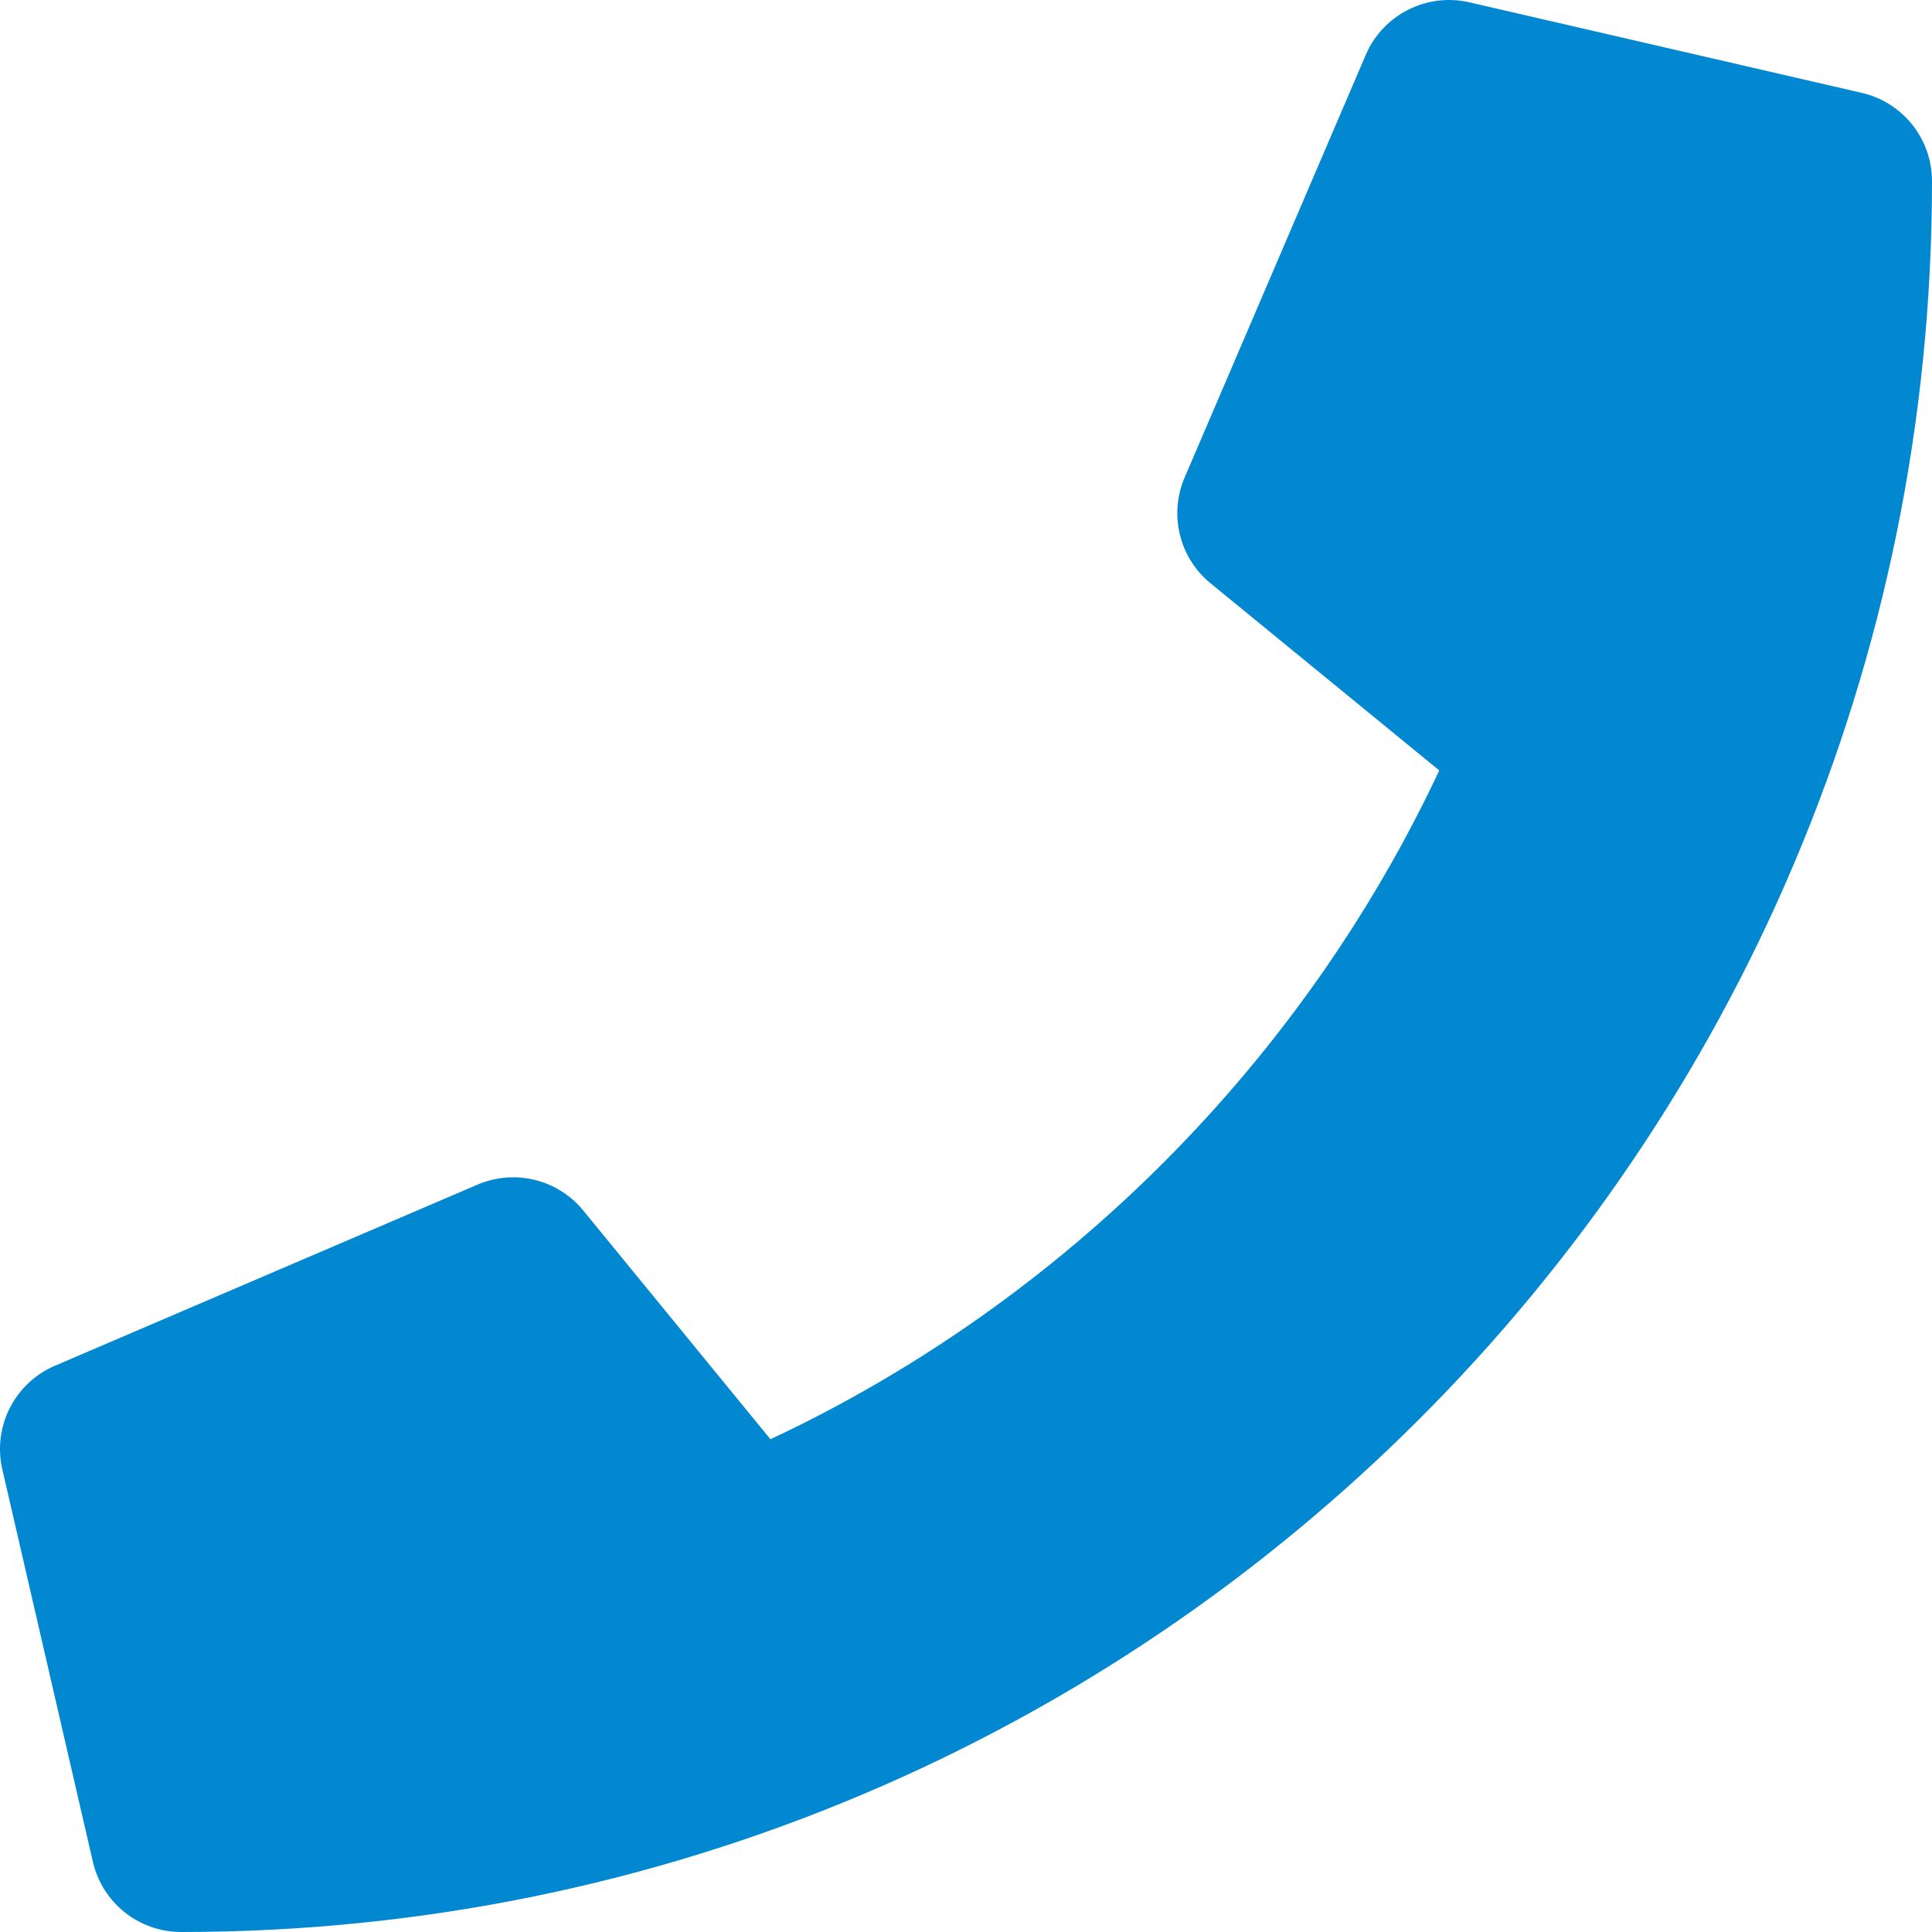
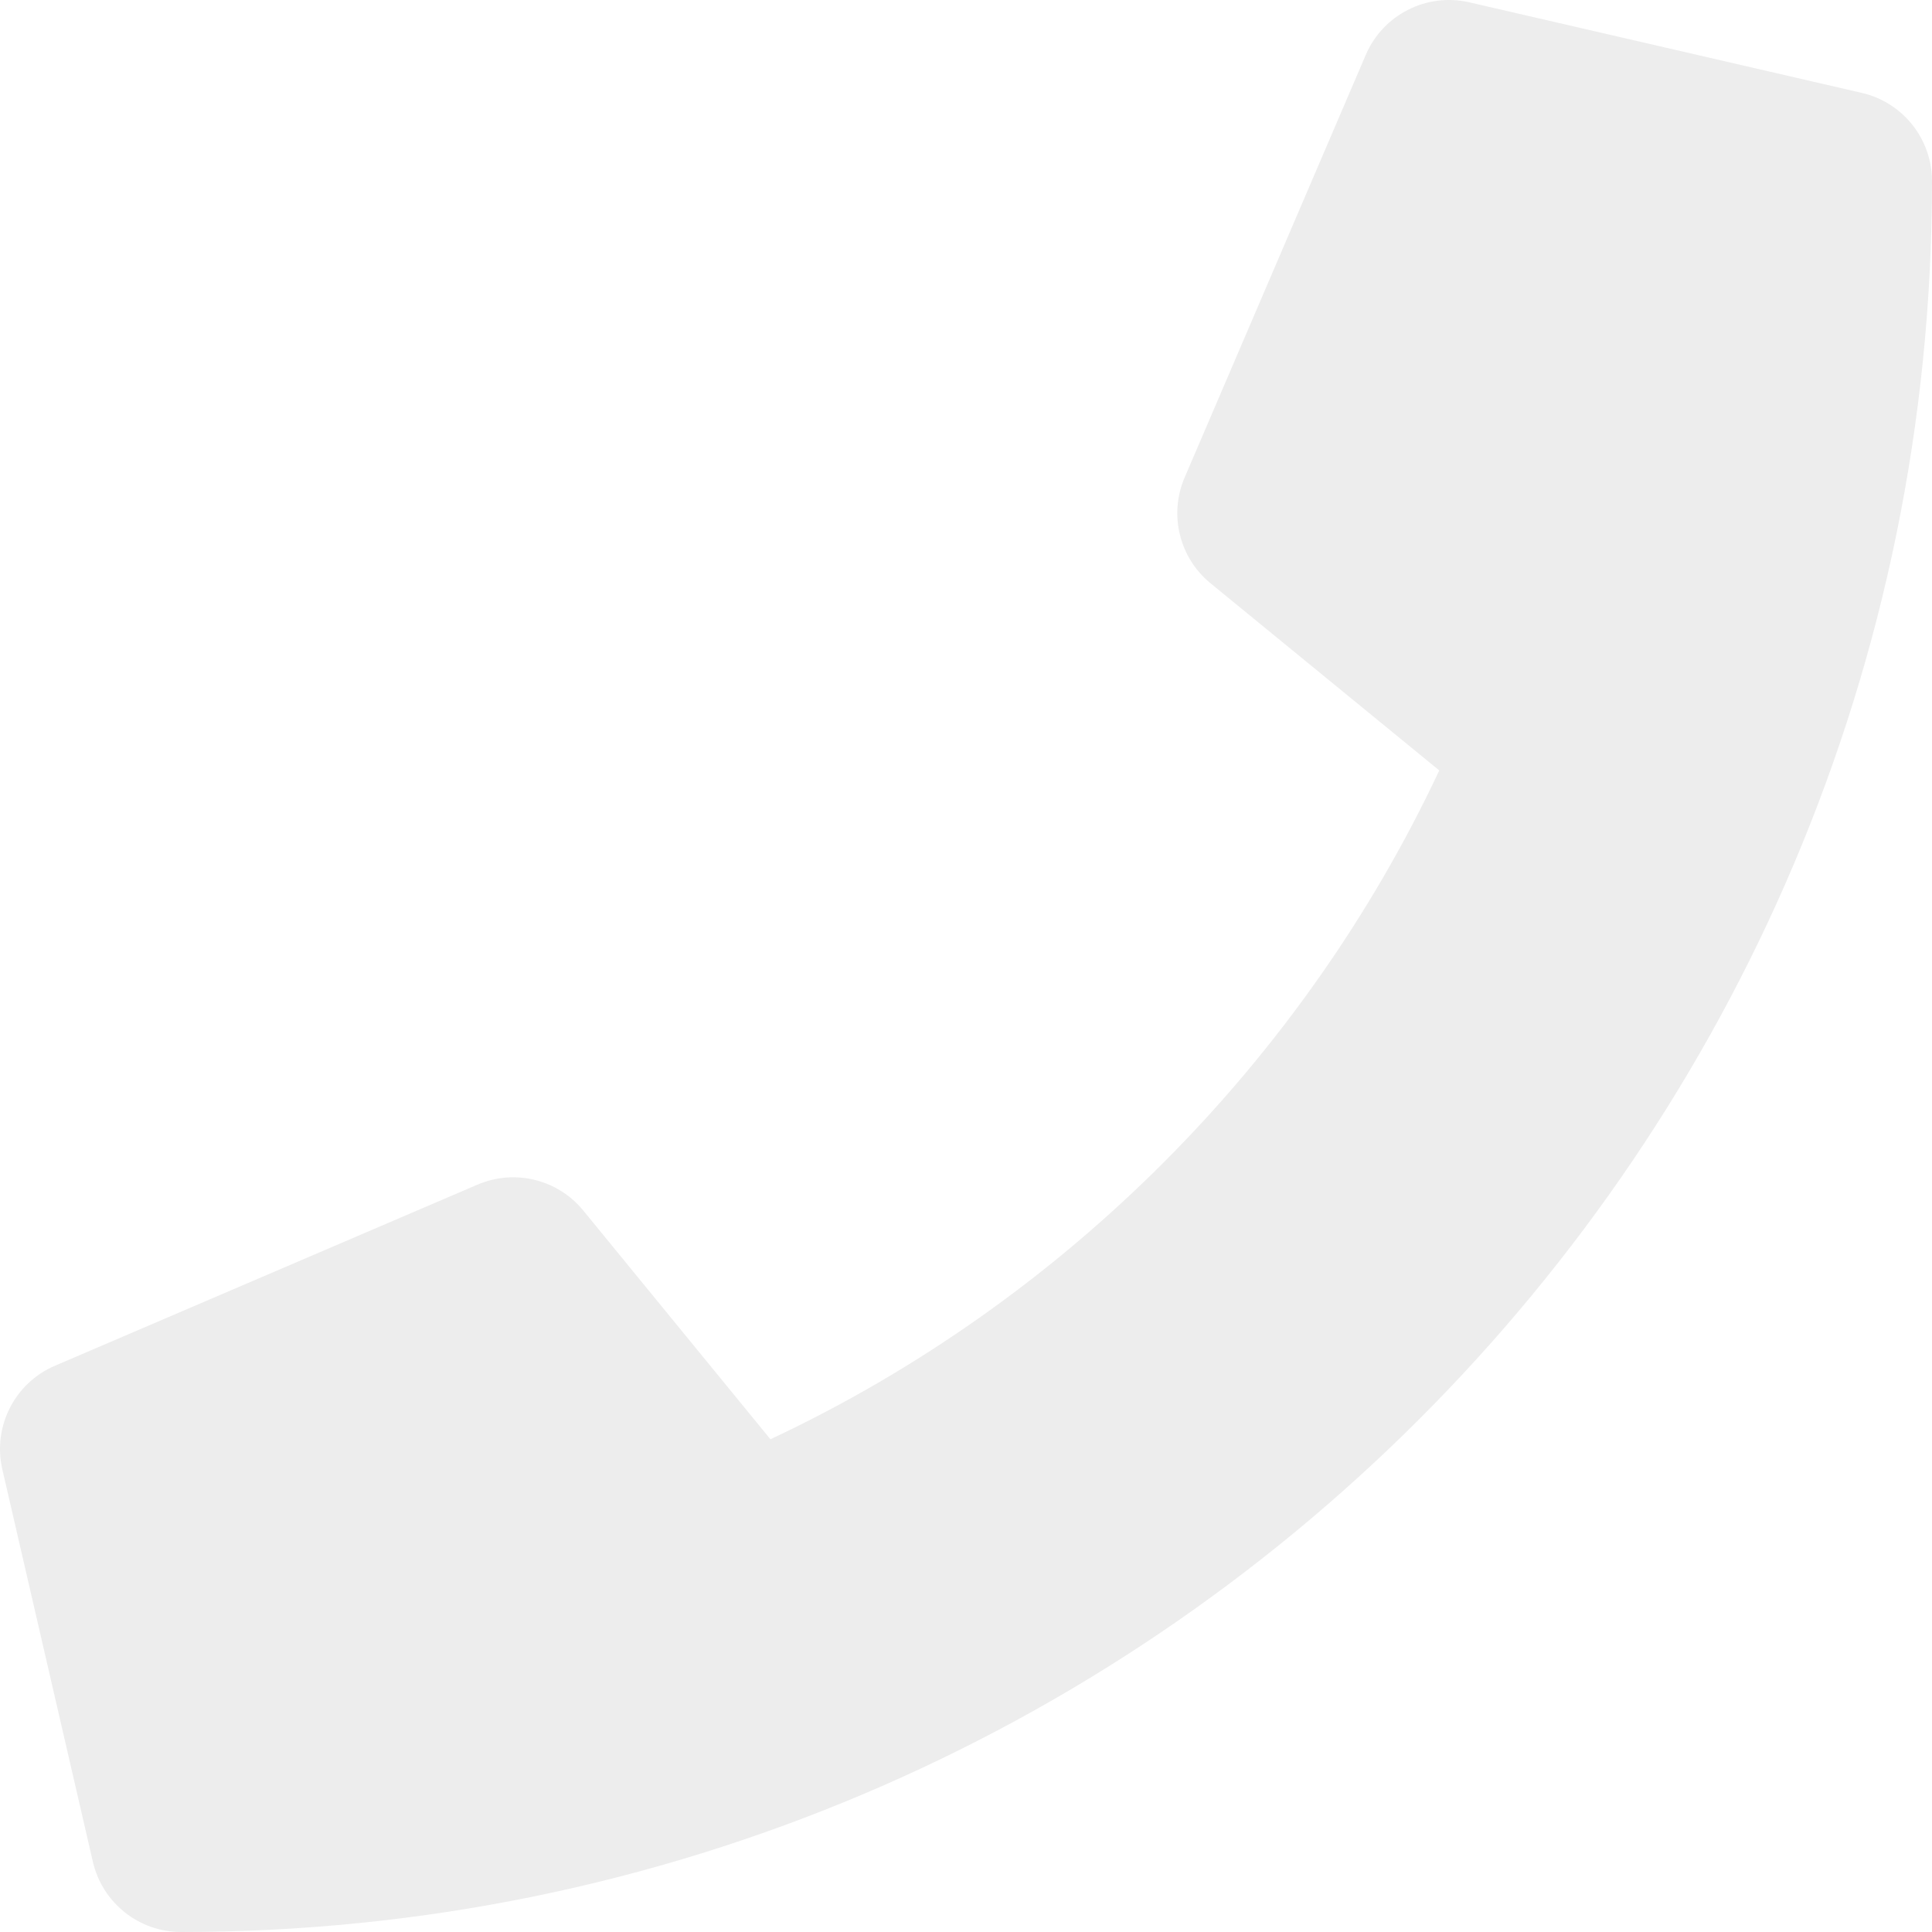
- <svg xmlns="http://www.w3.org/2000/svg" fill="#0288d1" viewBox="0 0 512 512">
+ <svg xmlns="http://www.w3.org/2000/svg" fill="#ededed" viewBox="0 0 512 512">
  <path d="M493.397 24.615l-104-23.997c-11.314-2.611-22.879 3.252-27.456 13.931l-48 111.997a24 24 0 0 0 6.862 28.029l60.617 49.596c-35.973 76.675-98.938 140.508-177.249 177.248l-49.596-60.616a24 24 0 0 0-28.029-6.862l-111.997 48C3.873 366.516-1.994 378.08.618 389.397l23.997 104C27.109 504.204 36.748 512 48 512c256.087 0 464-207.532 464-464 0-11.176-7.714-20.873-18.603-23.385z" />
</svg>
